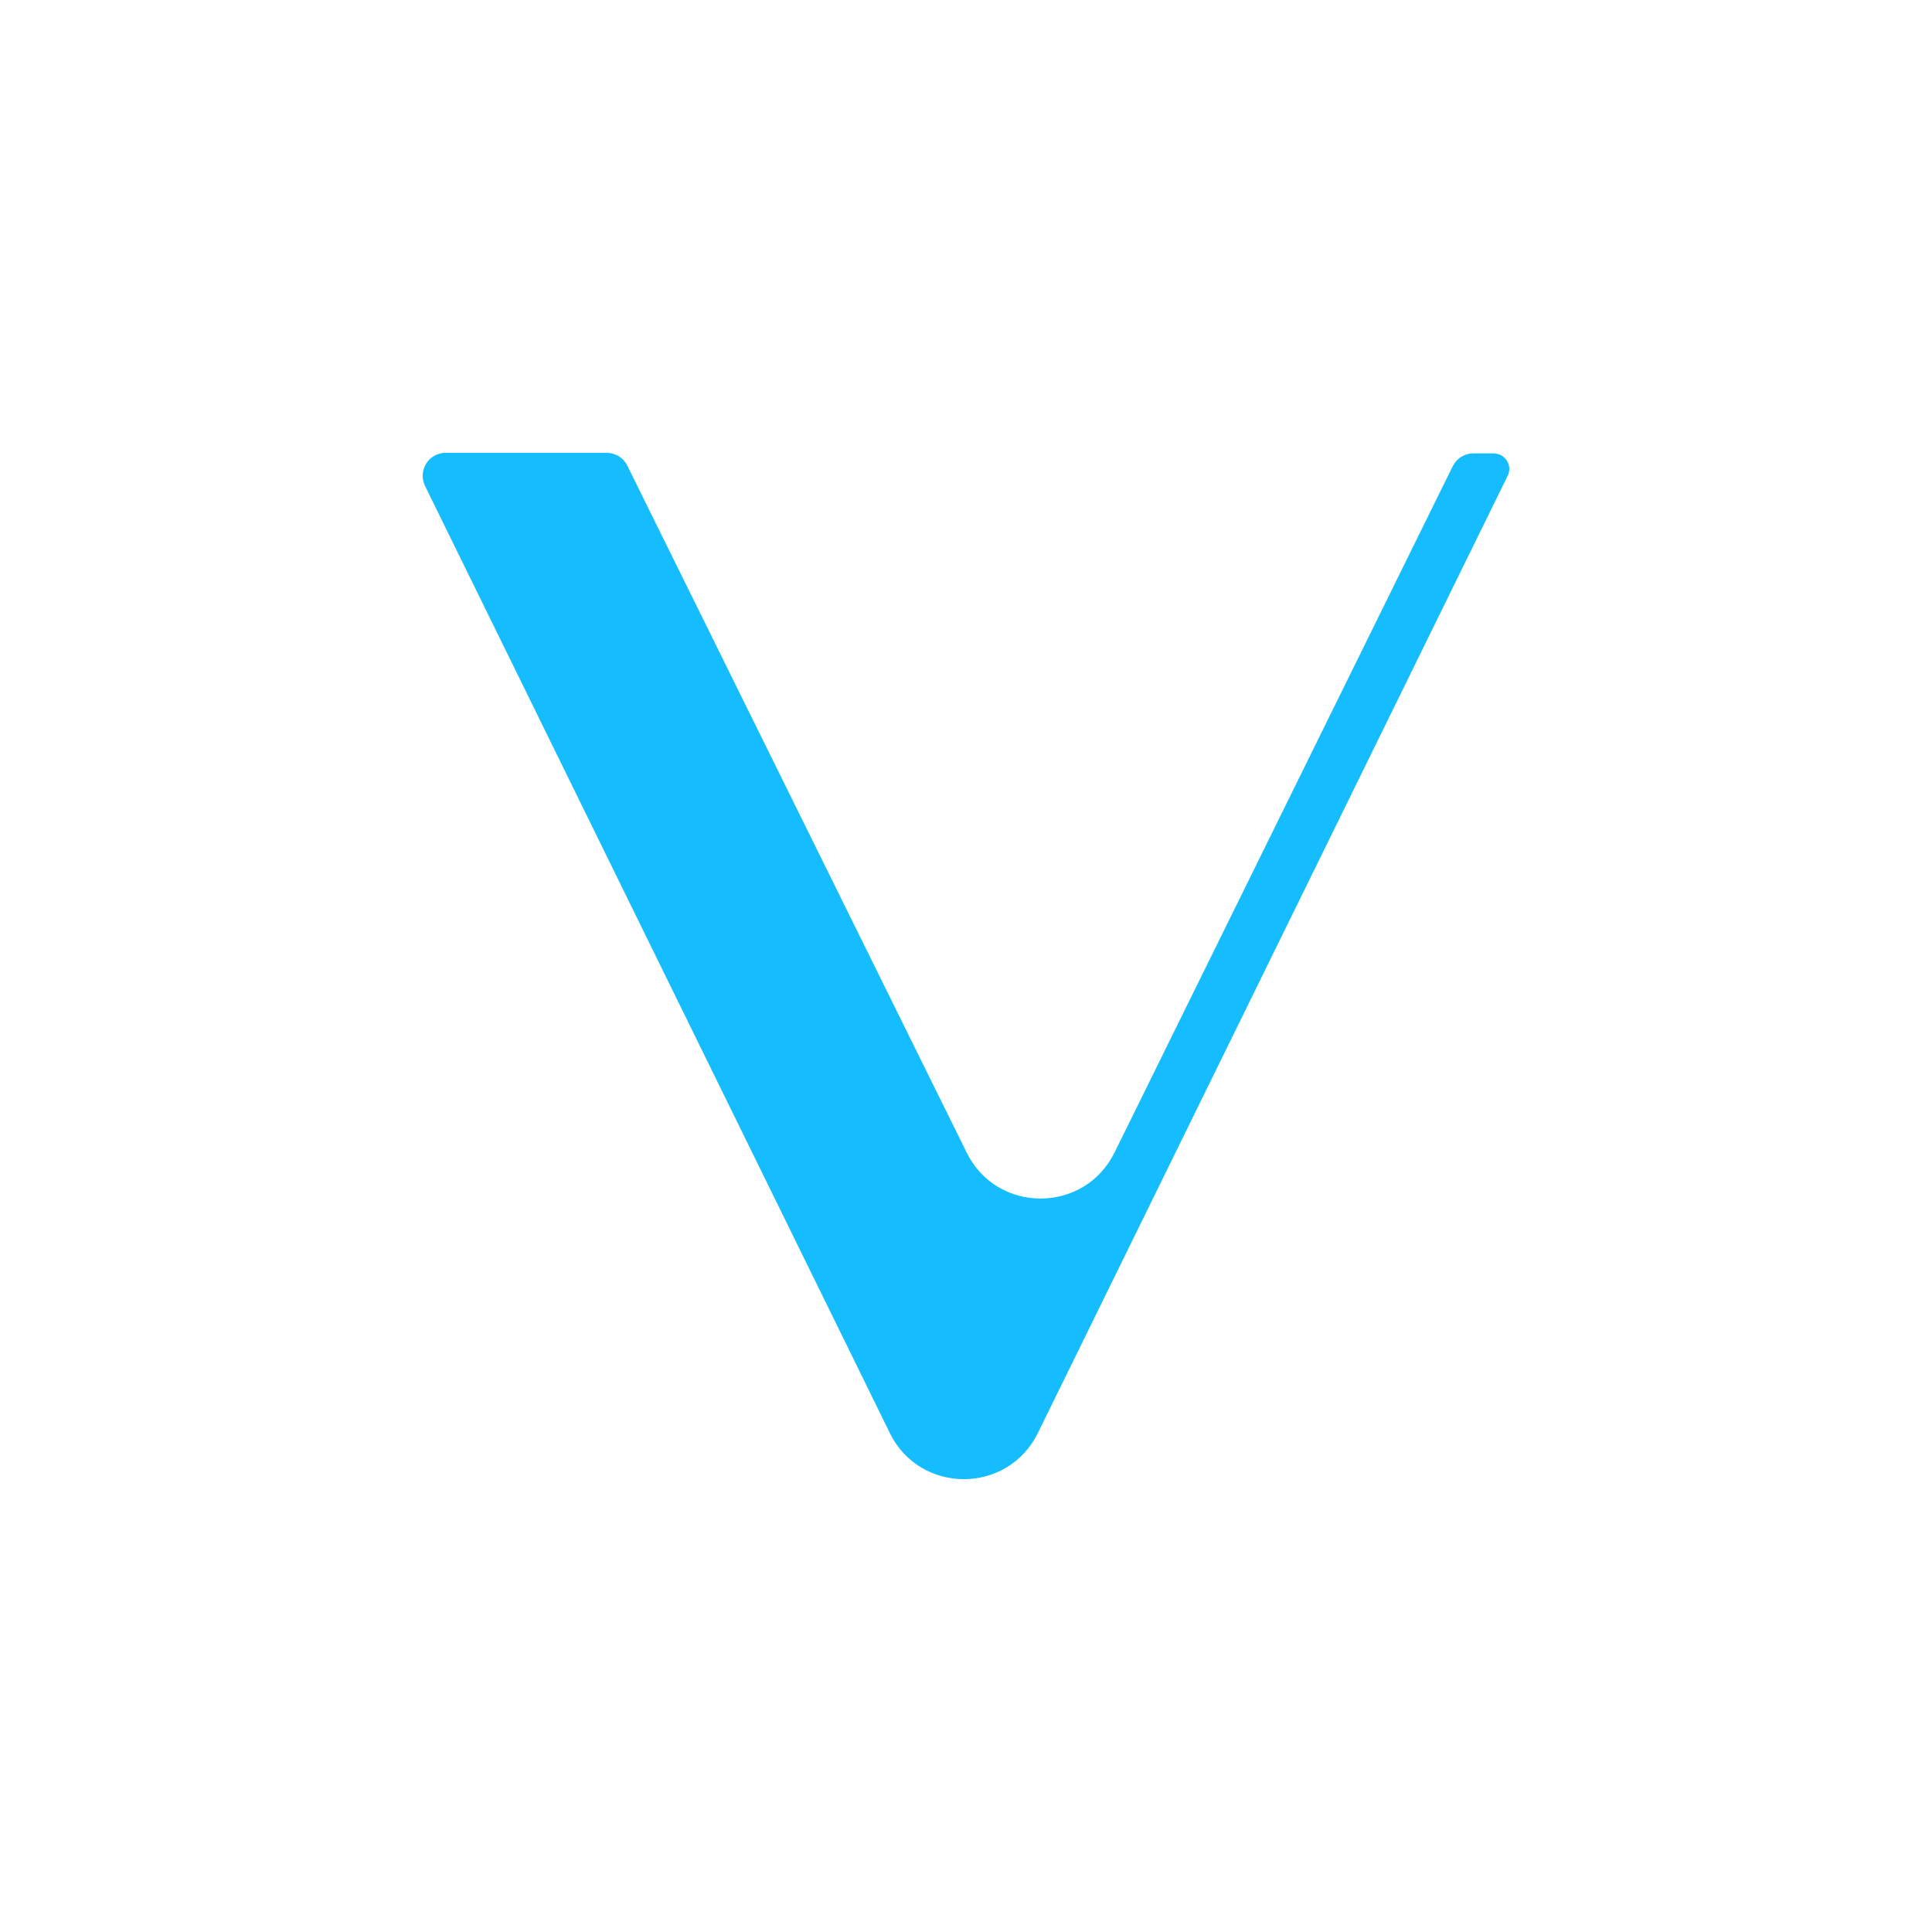
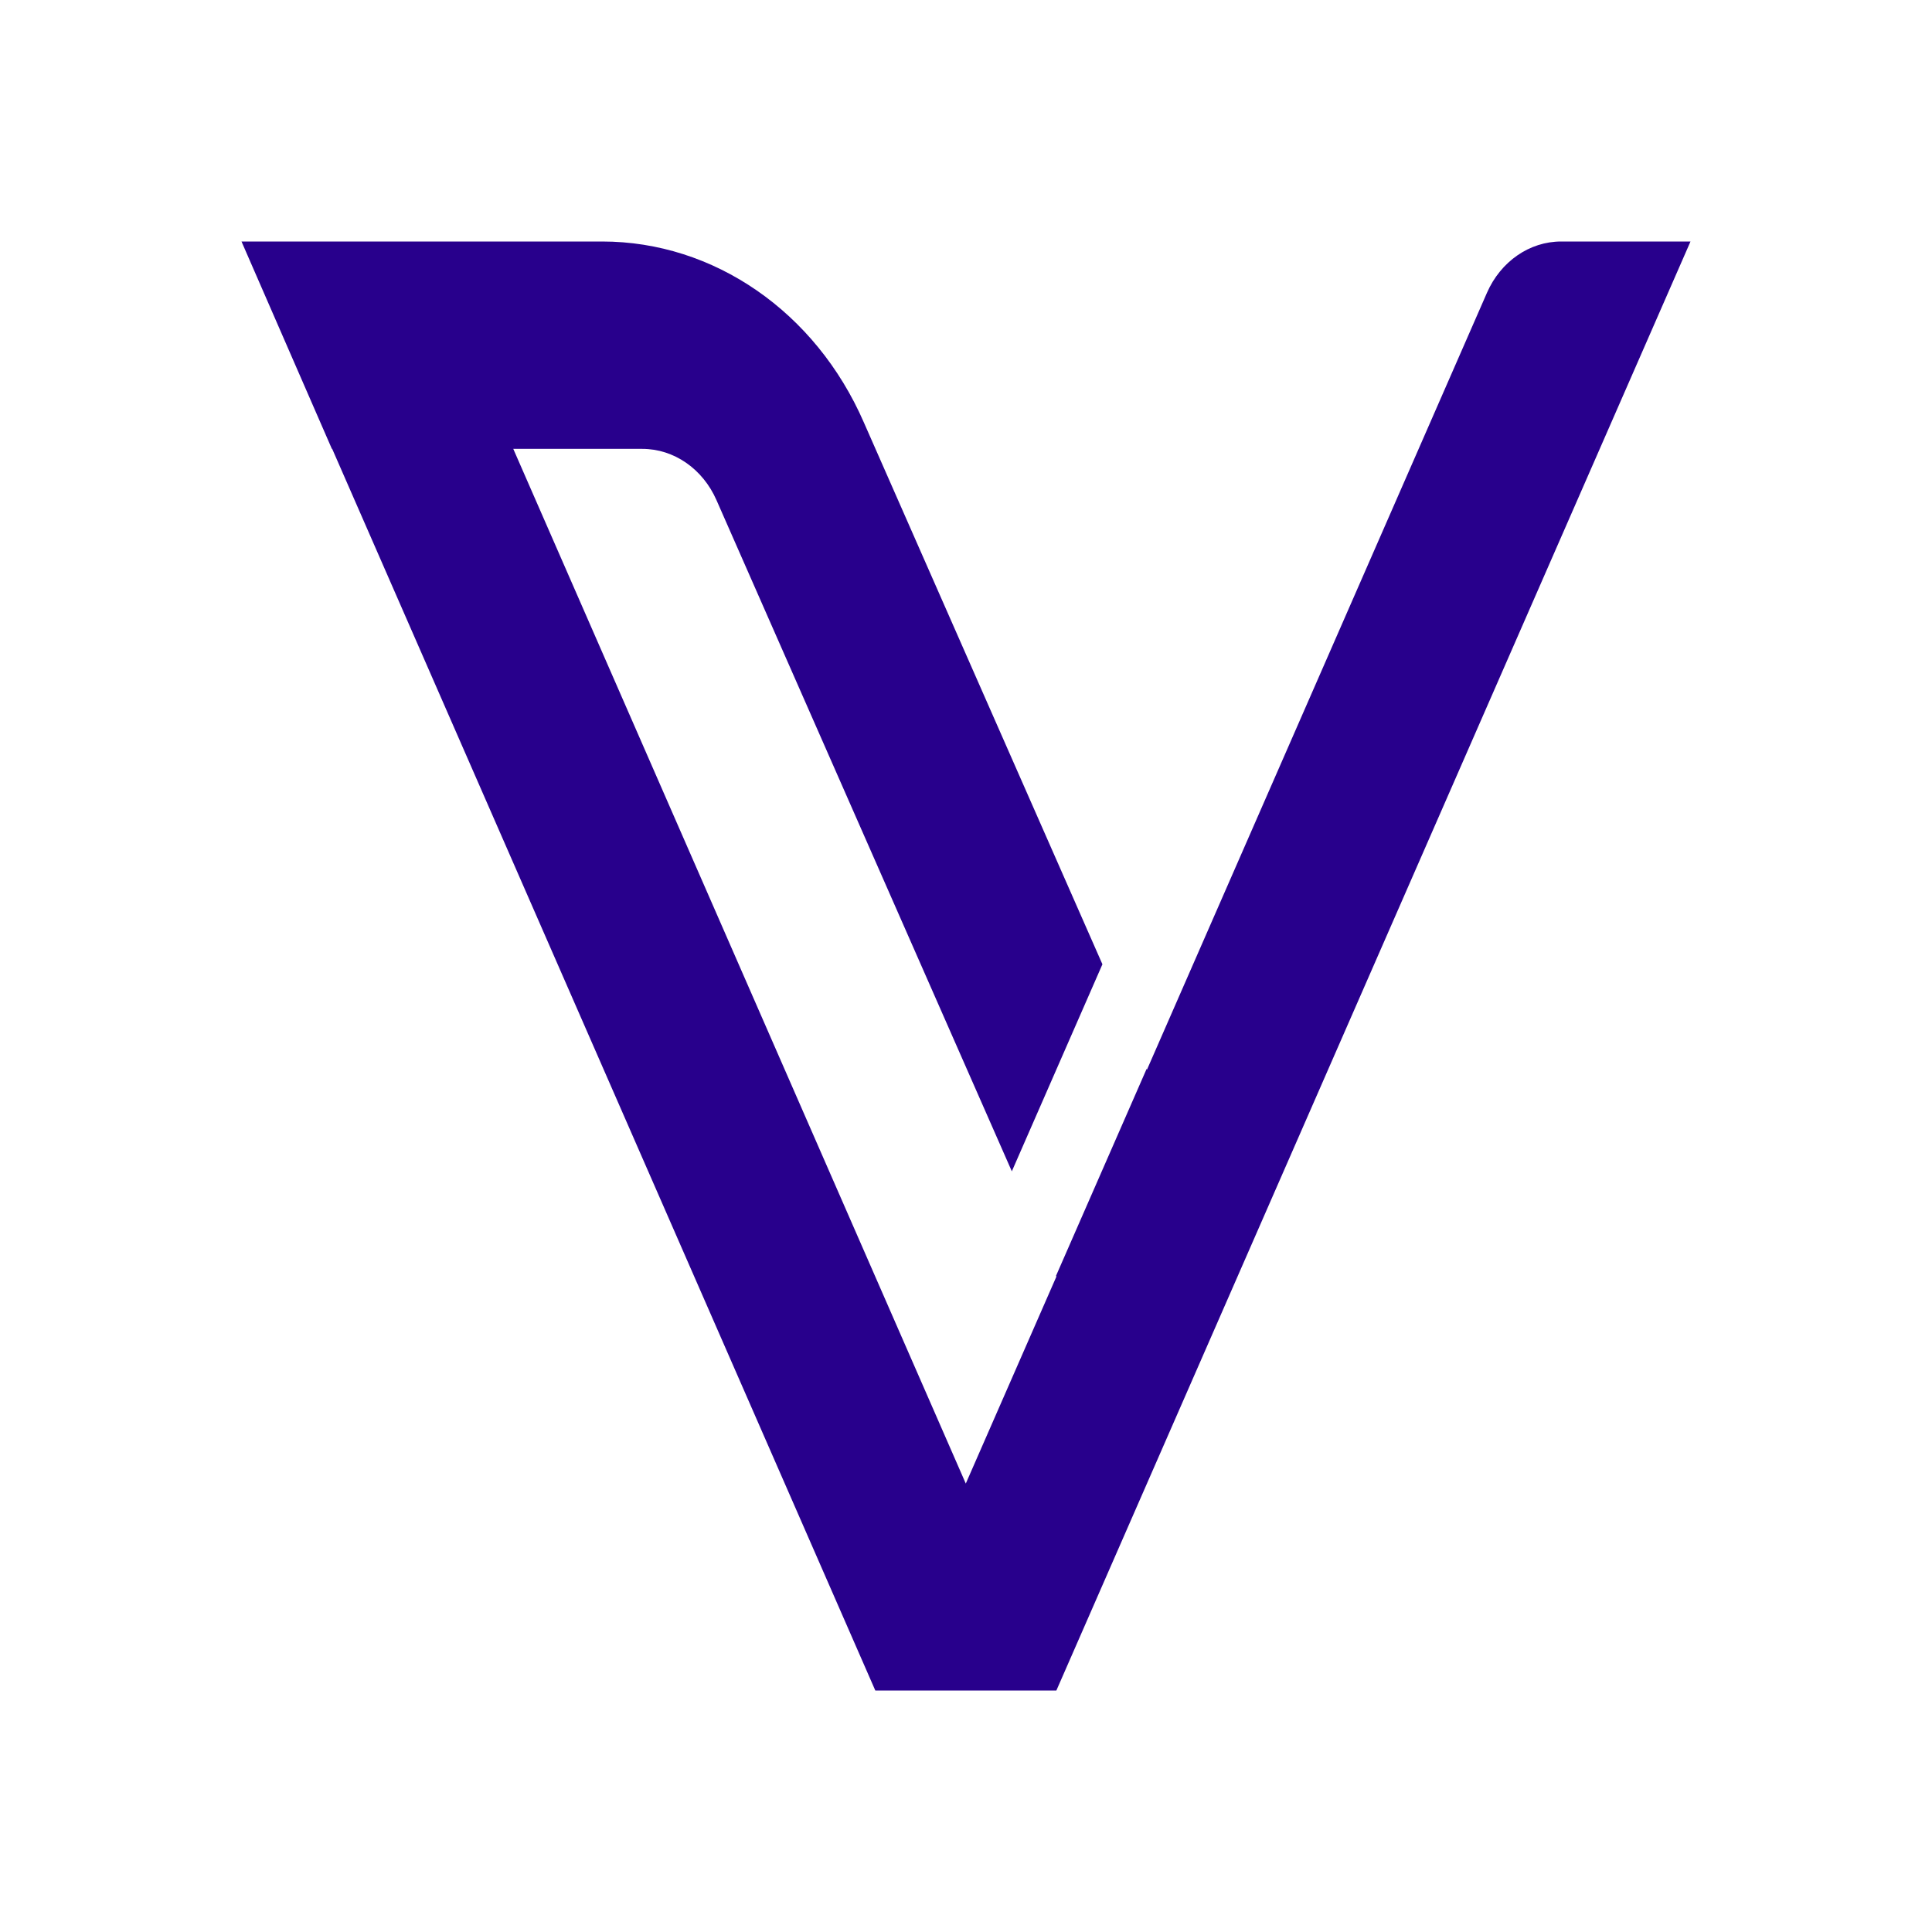
- <svg width="24" height="24" viewBox="0 0 24 24" fill="none">
-   <path d="M11.053 17.8L5.279 6.035C5.258 5.991 5.248 5.943 5.251 5.895C5.254 5.847 5.268 5.8 5.294 5.759C5.319 5.718 5.355 5.685 5.397 5.661C5.439 5.638 5.486 5.625 5.534 5.625H7.535C7.642 5.625 7.743 5.685 7.79 5.779L12.007 14.315C12.382 15.08 13.47 15.08 13.846 14.315L18.049 5.786C18.073 5.74 18.11 5.7 18.155 5.673C18.2 5.646 18.251 5.632 18.304 5.632H18.553C18.701 5.632 18.794 5.786 18.727 5.914L12.893 17.801C12.517 18.566 11.429 18.566 11.053 17.801V17.8Z" fill="#15BDFF" />
+ <svg width="24" height="24" viewBox="3 3 18 18" fill="none">
+   <path d="m 18.75,5.25 h -1.205 c -0.295,0 -0.563,0.186 -0.691,0.477 l -3.168,7.239 -0.003,-0.008 -0.844,1.928 0.003,0.008 -0.844,1.928 -4.216,-9.64 h 1.202 c 0.295,0 0.563,0.186 0.691,0.477 l 2.752,6.254 0.844,-1.929 -2.223,-5.049 C 10.599,5.905 9.651,5.25 8.61,5.25 H 6.938 5.25 5.25 l 0.842,1.932 h 0.003 L 11.155,18.75 h 1.687 z" fill="#28008C" />
</svg>
